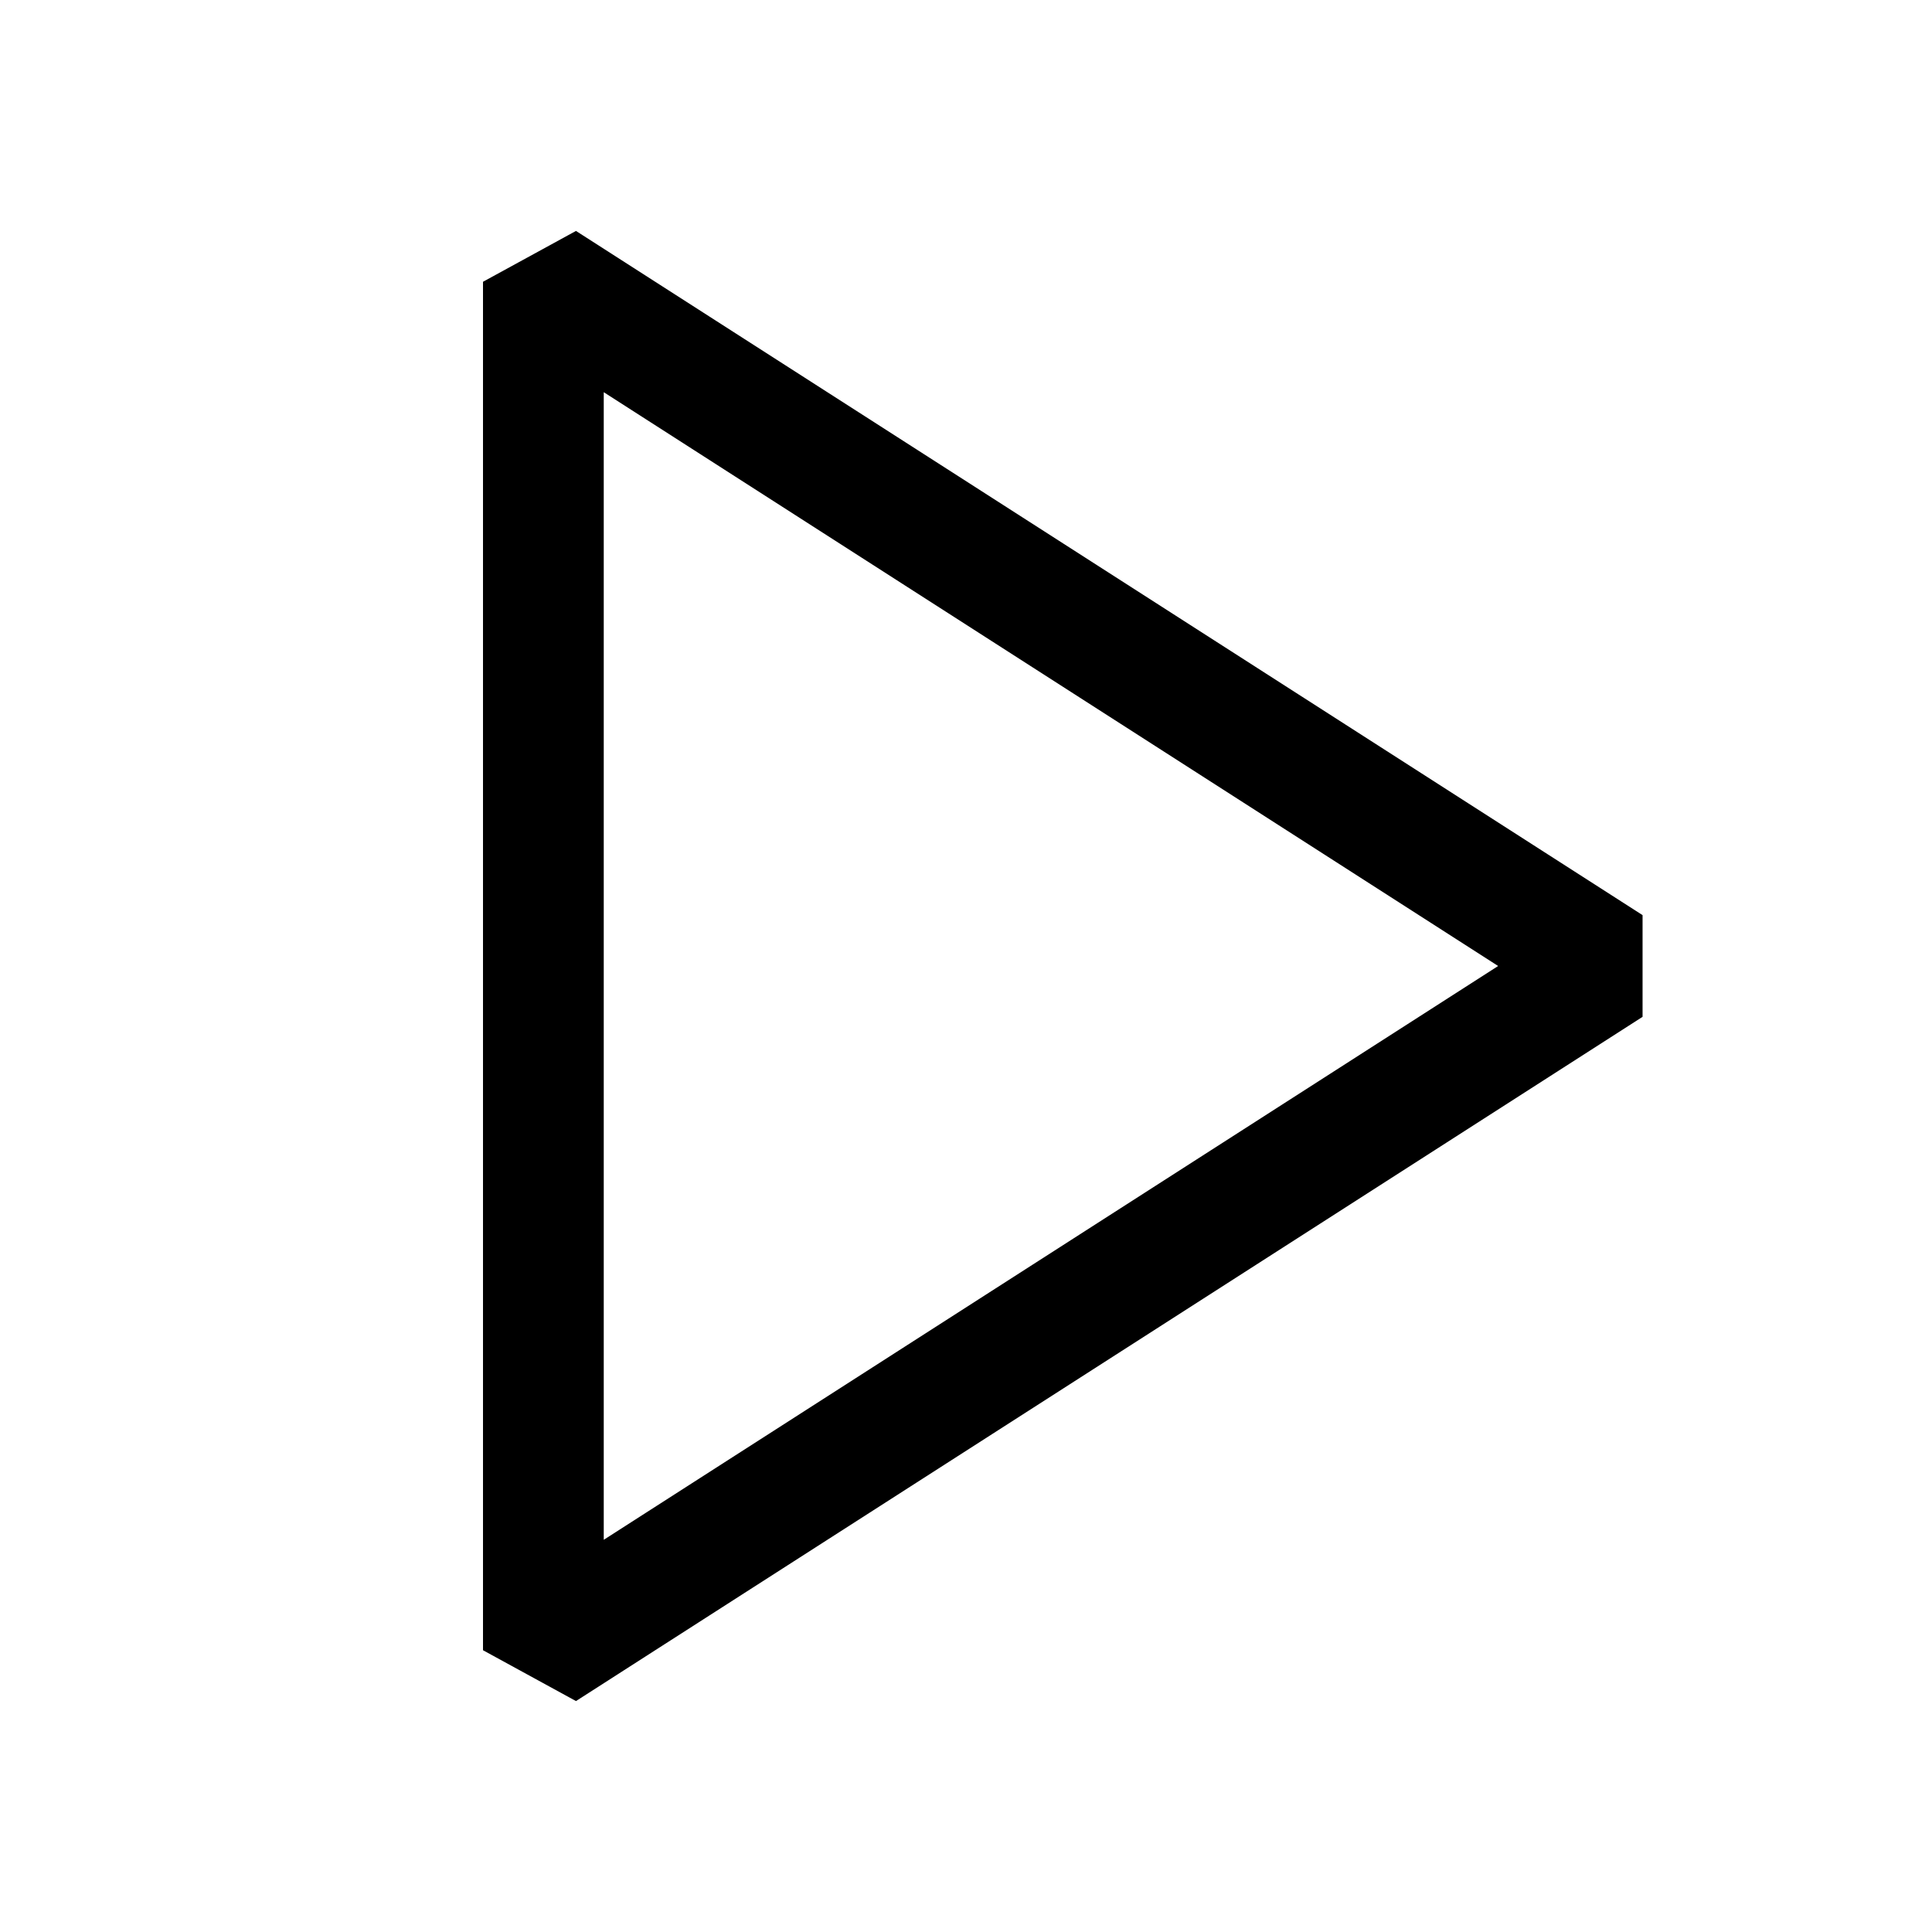
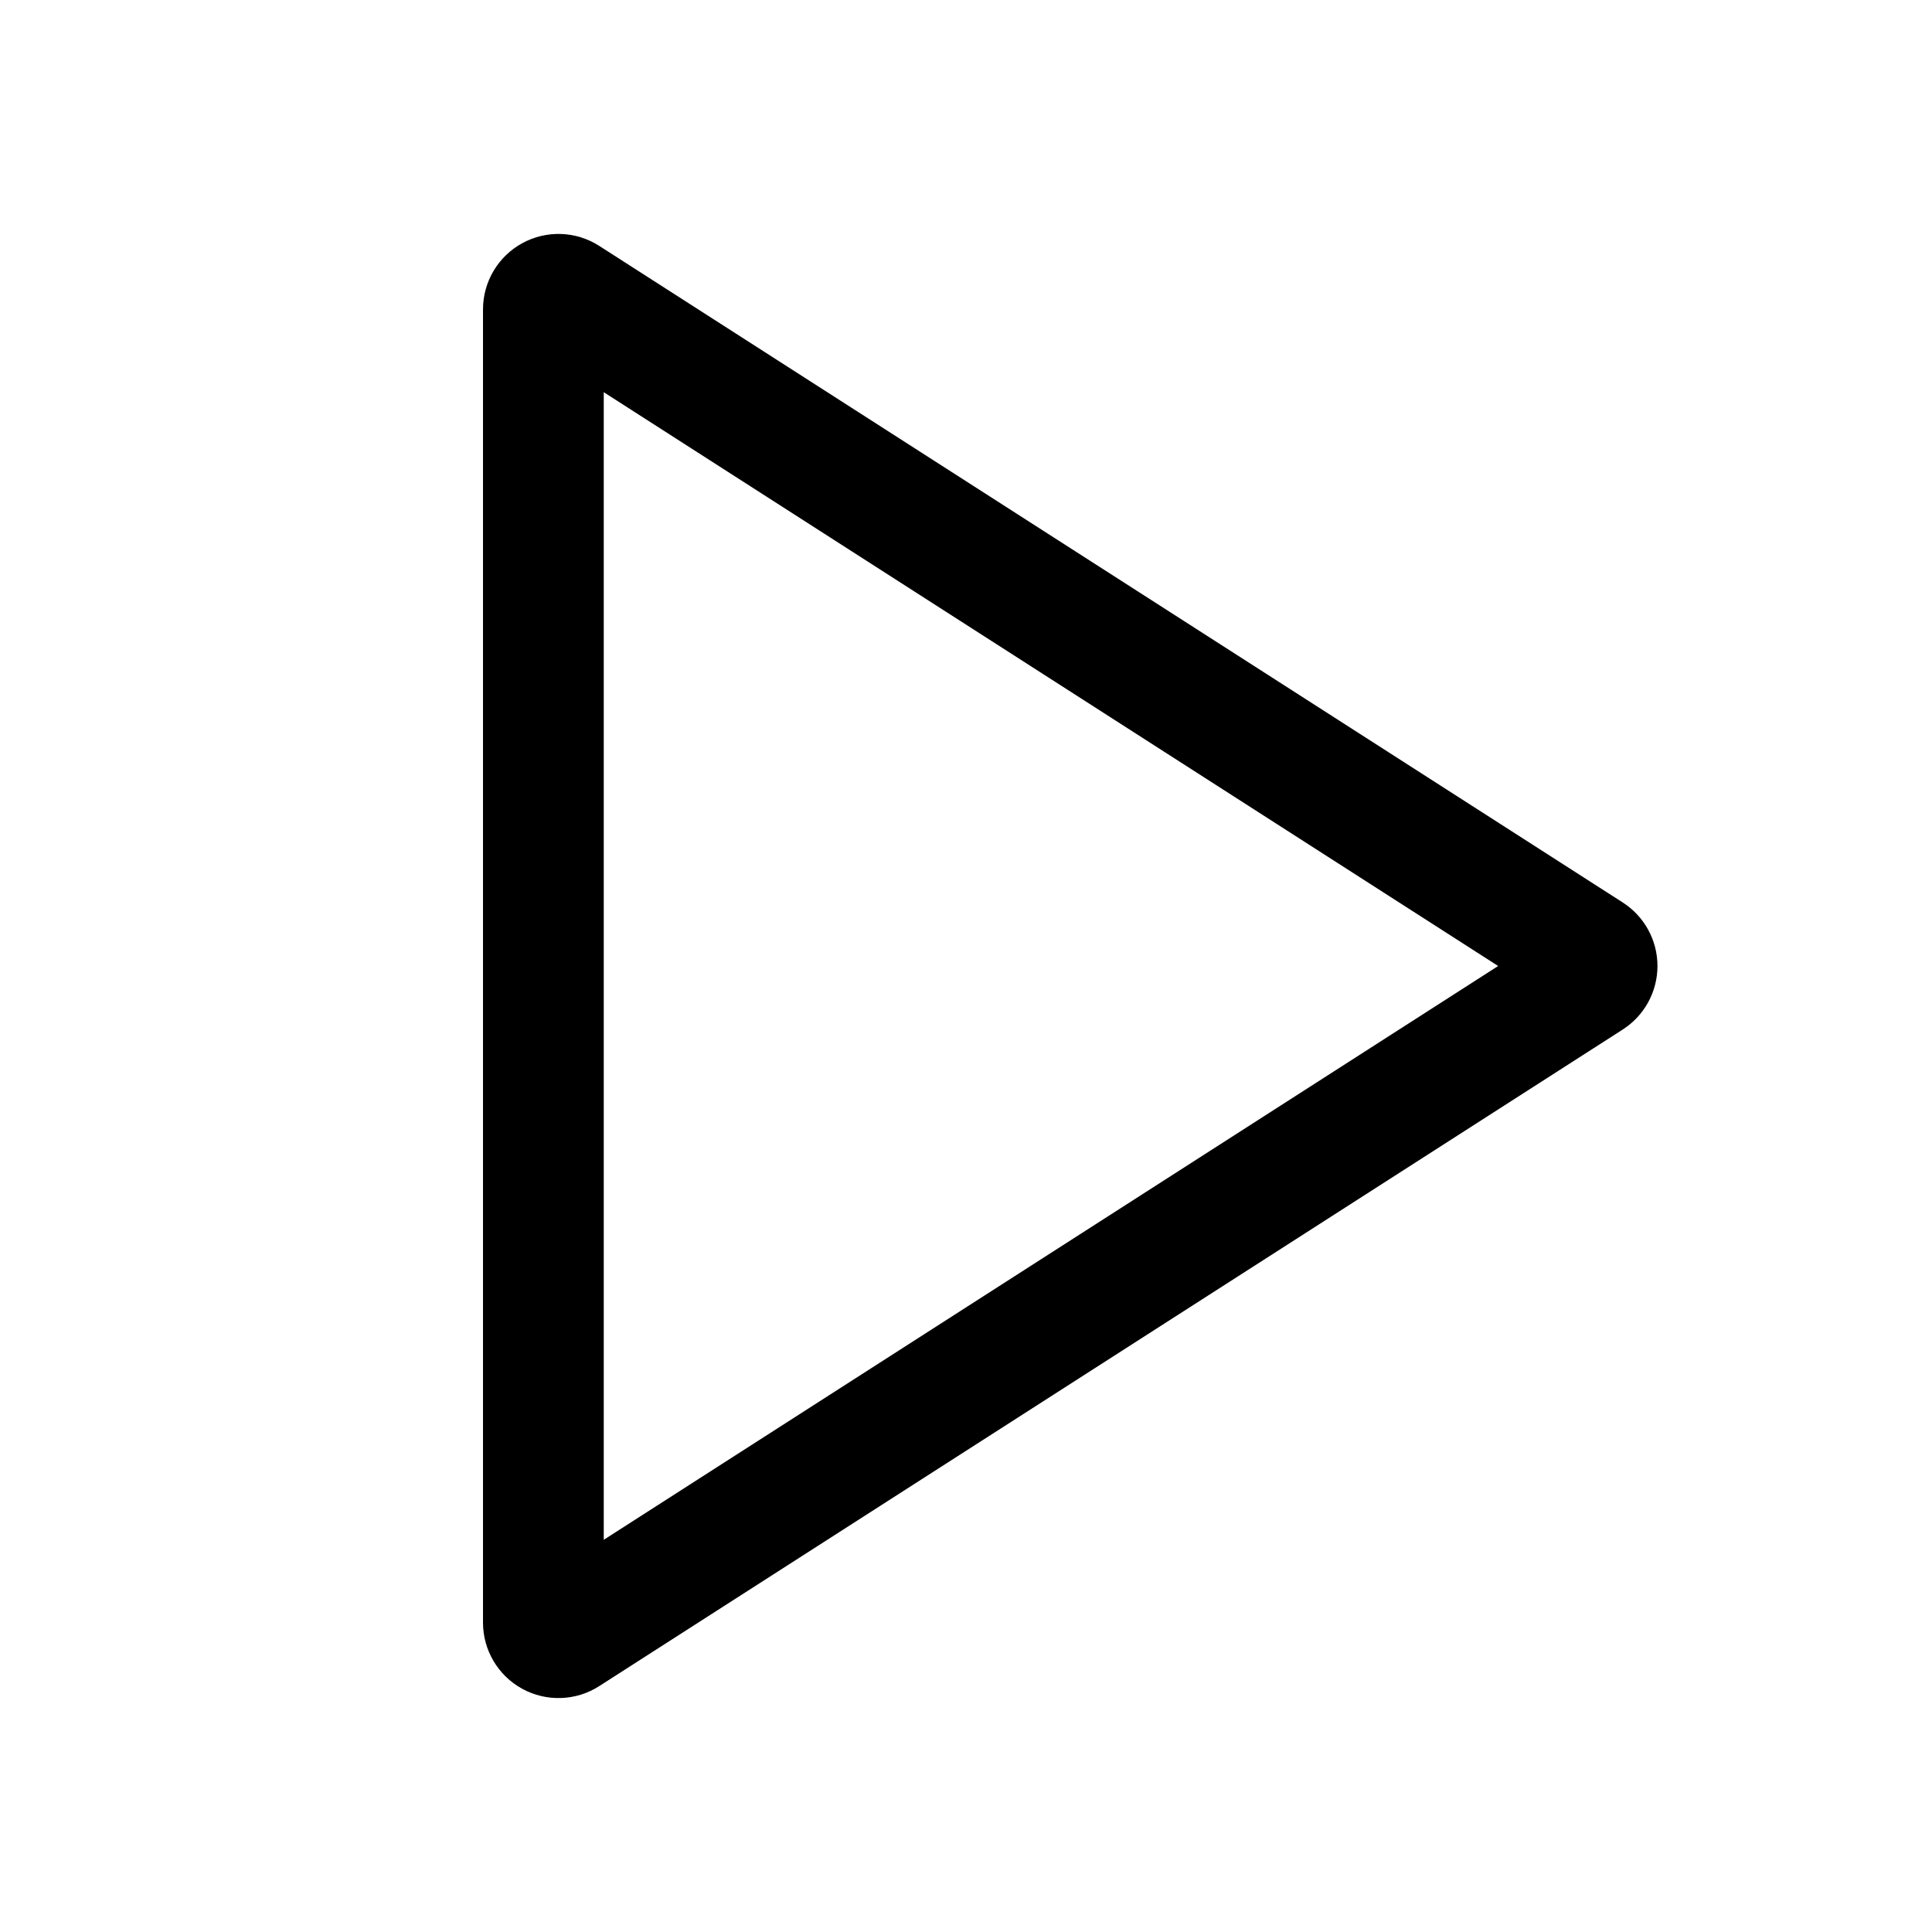
<svg xmlns="http://www.w3.org/2000/svg" viewBox="0 0 32 32">
-   <path fill-rule="evenodd" d="M27.206 15.158v1.684L9.54 28.175 8 27.333V4.667l1.54-.842 17.667 11.333zM24.814 16L10 6.496v19.008L24.814 16z" />
+   <path fill-rule="evenodd" d="M26.878 14.948a1.25 1.25 0 010 2.104L9.924 27.928A1.25 1.25 0 018 26.876V5.124a1.25 1.25 0 011.924-1.052l16.954 10.876zM24.814 16L10 6.496v19.008L24.814 16z" />
</svg>
